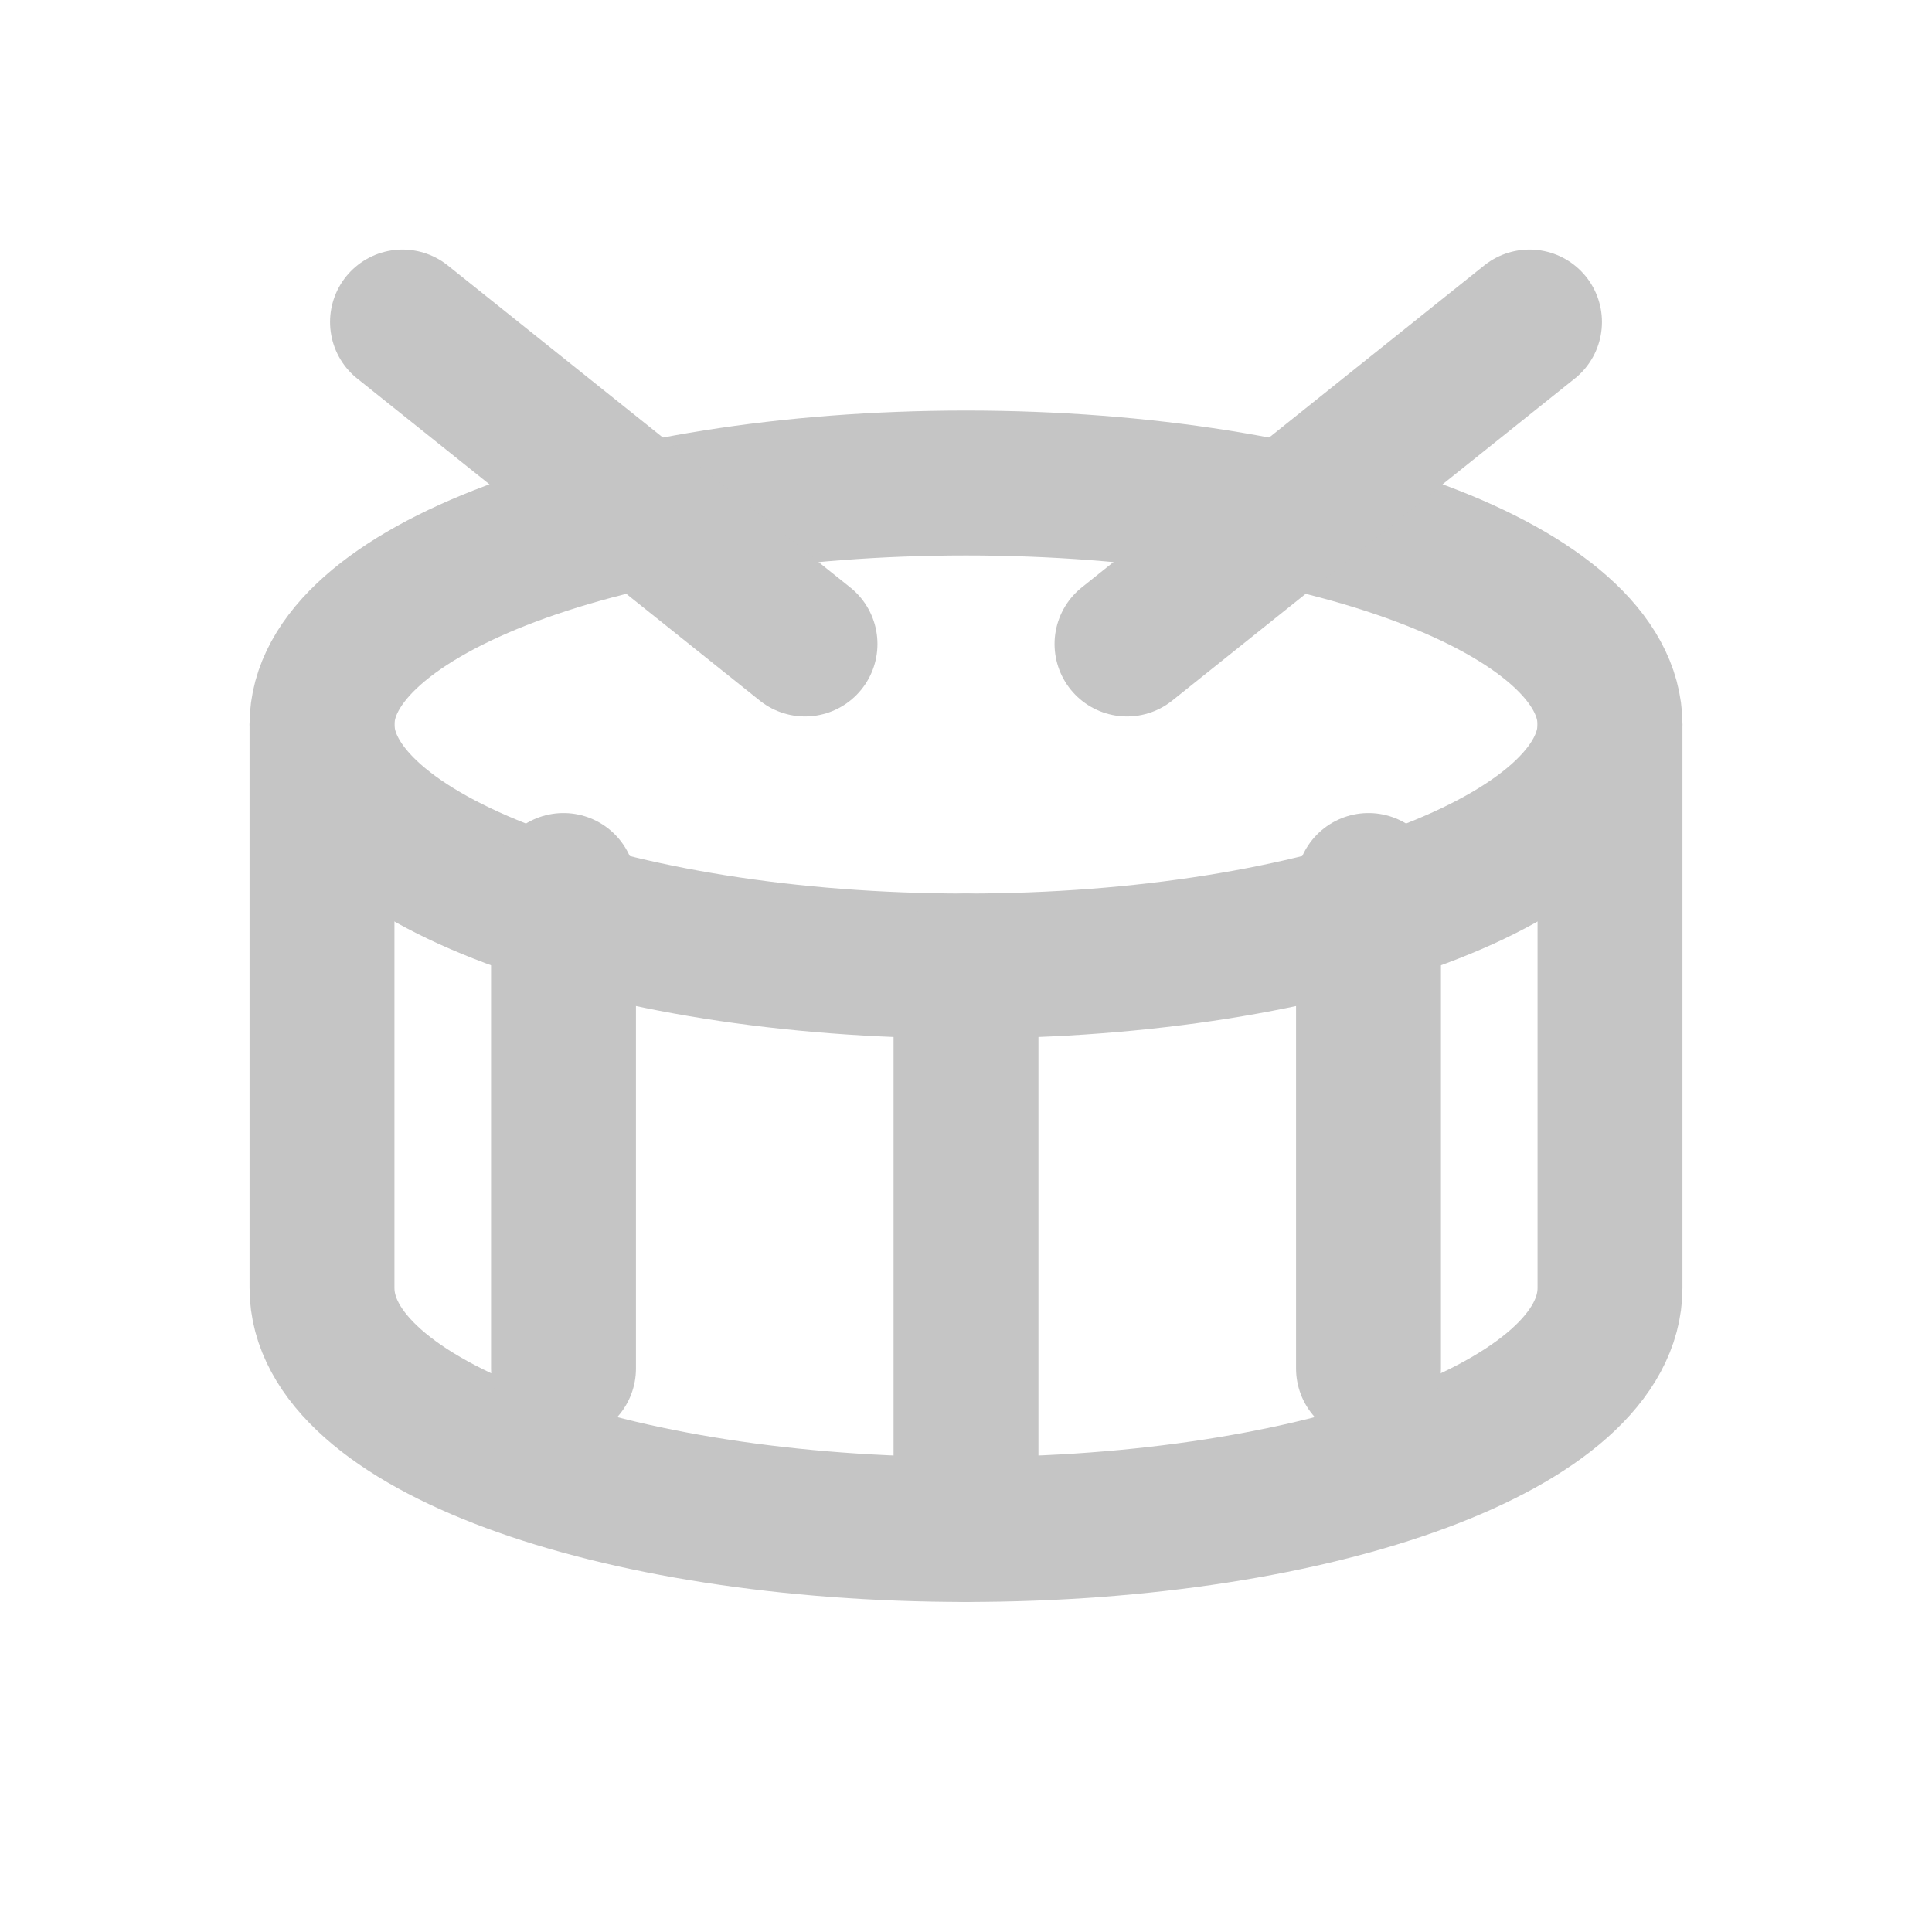
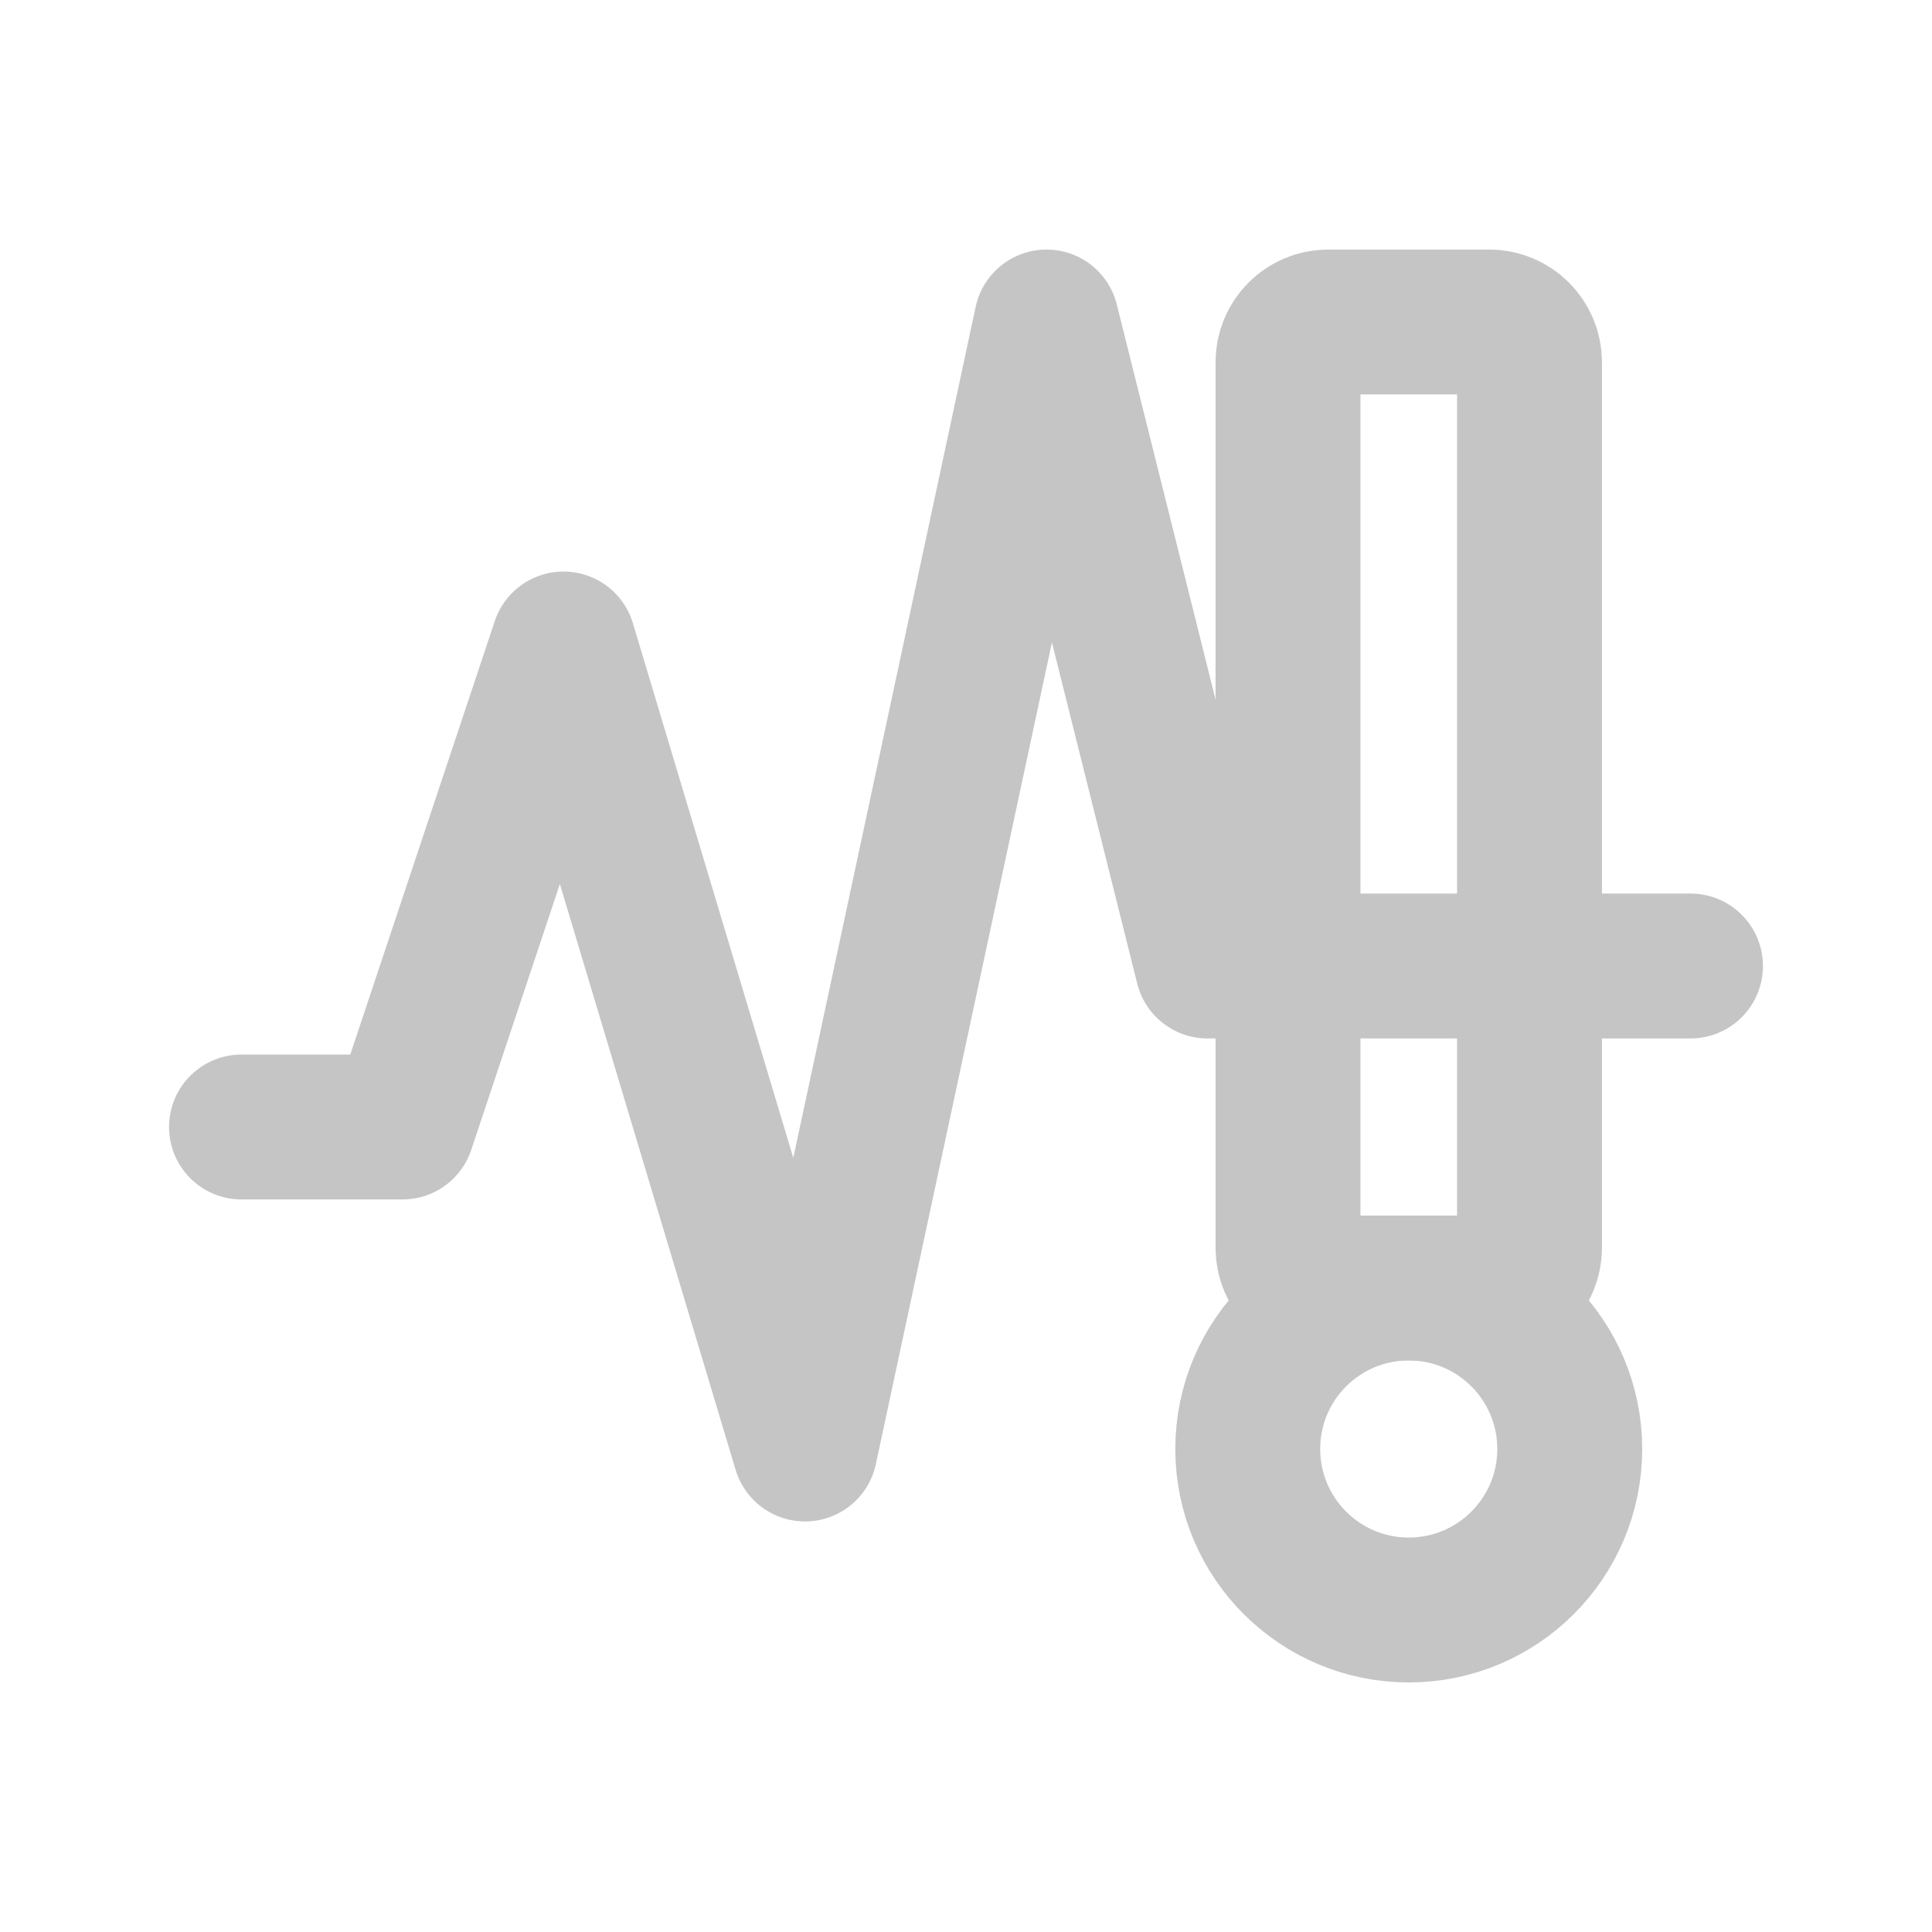
<svg xmlns="http://www.w3.org/2000/svg" viewBox="0 0 24 24">
  <g fill="none" stroke="#C5C5C5" stroke-width="1.8" stroke-linecap="round" stroke-linejoin="round">
-     <ellipse cx="12" cy="9" rx="8" ry="3" />
-     <path d="M4 9v7c0 1.7 3.6 3 8 3s8-1.3 8-3V9" />
-     <path d="M7 11v6M17 11v6M12 12v7" />
-     <path d="M5 4l5 4M19 4l-5 4" />
+     <path d="M3 14h2l2-6 3 10 3-14 2 8h6" />
+     <rect x="16" y="4" width="3" height="12" rx="0.5" />
+     <circle cx="17.5" cy="18" r="2" />
  </g>
</svg>
